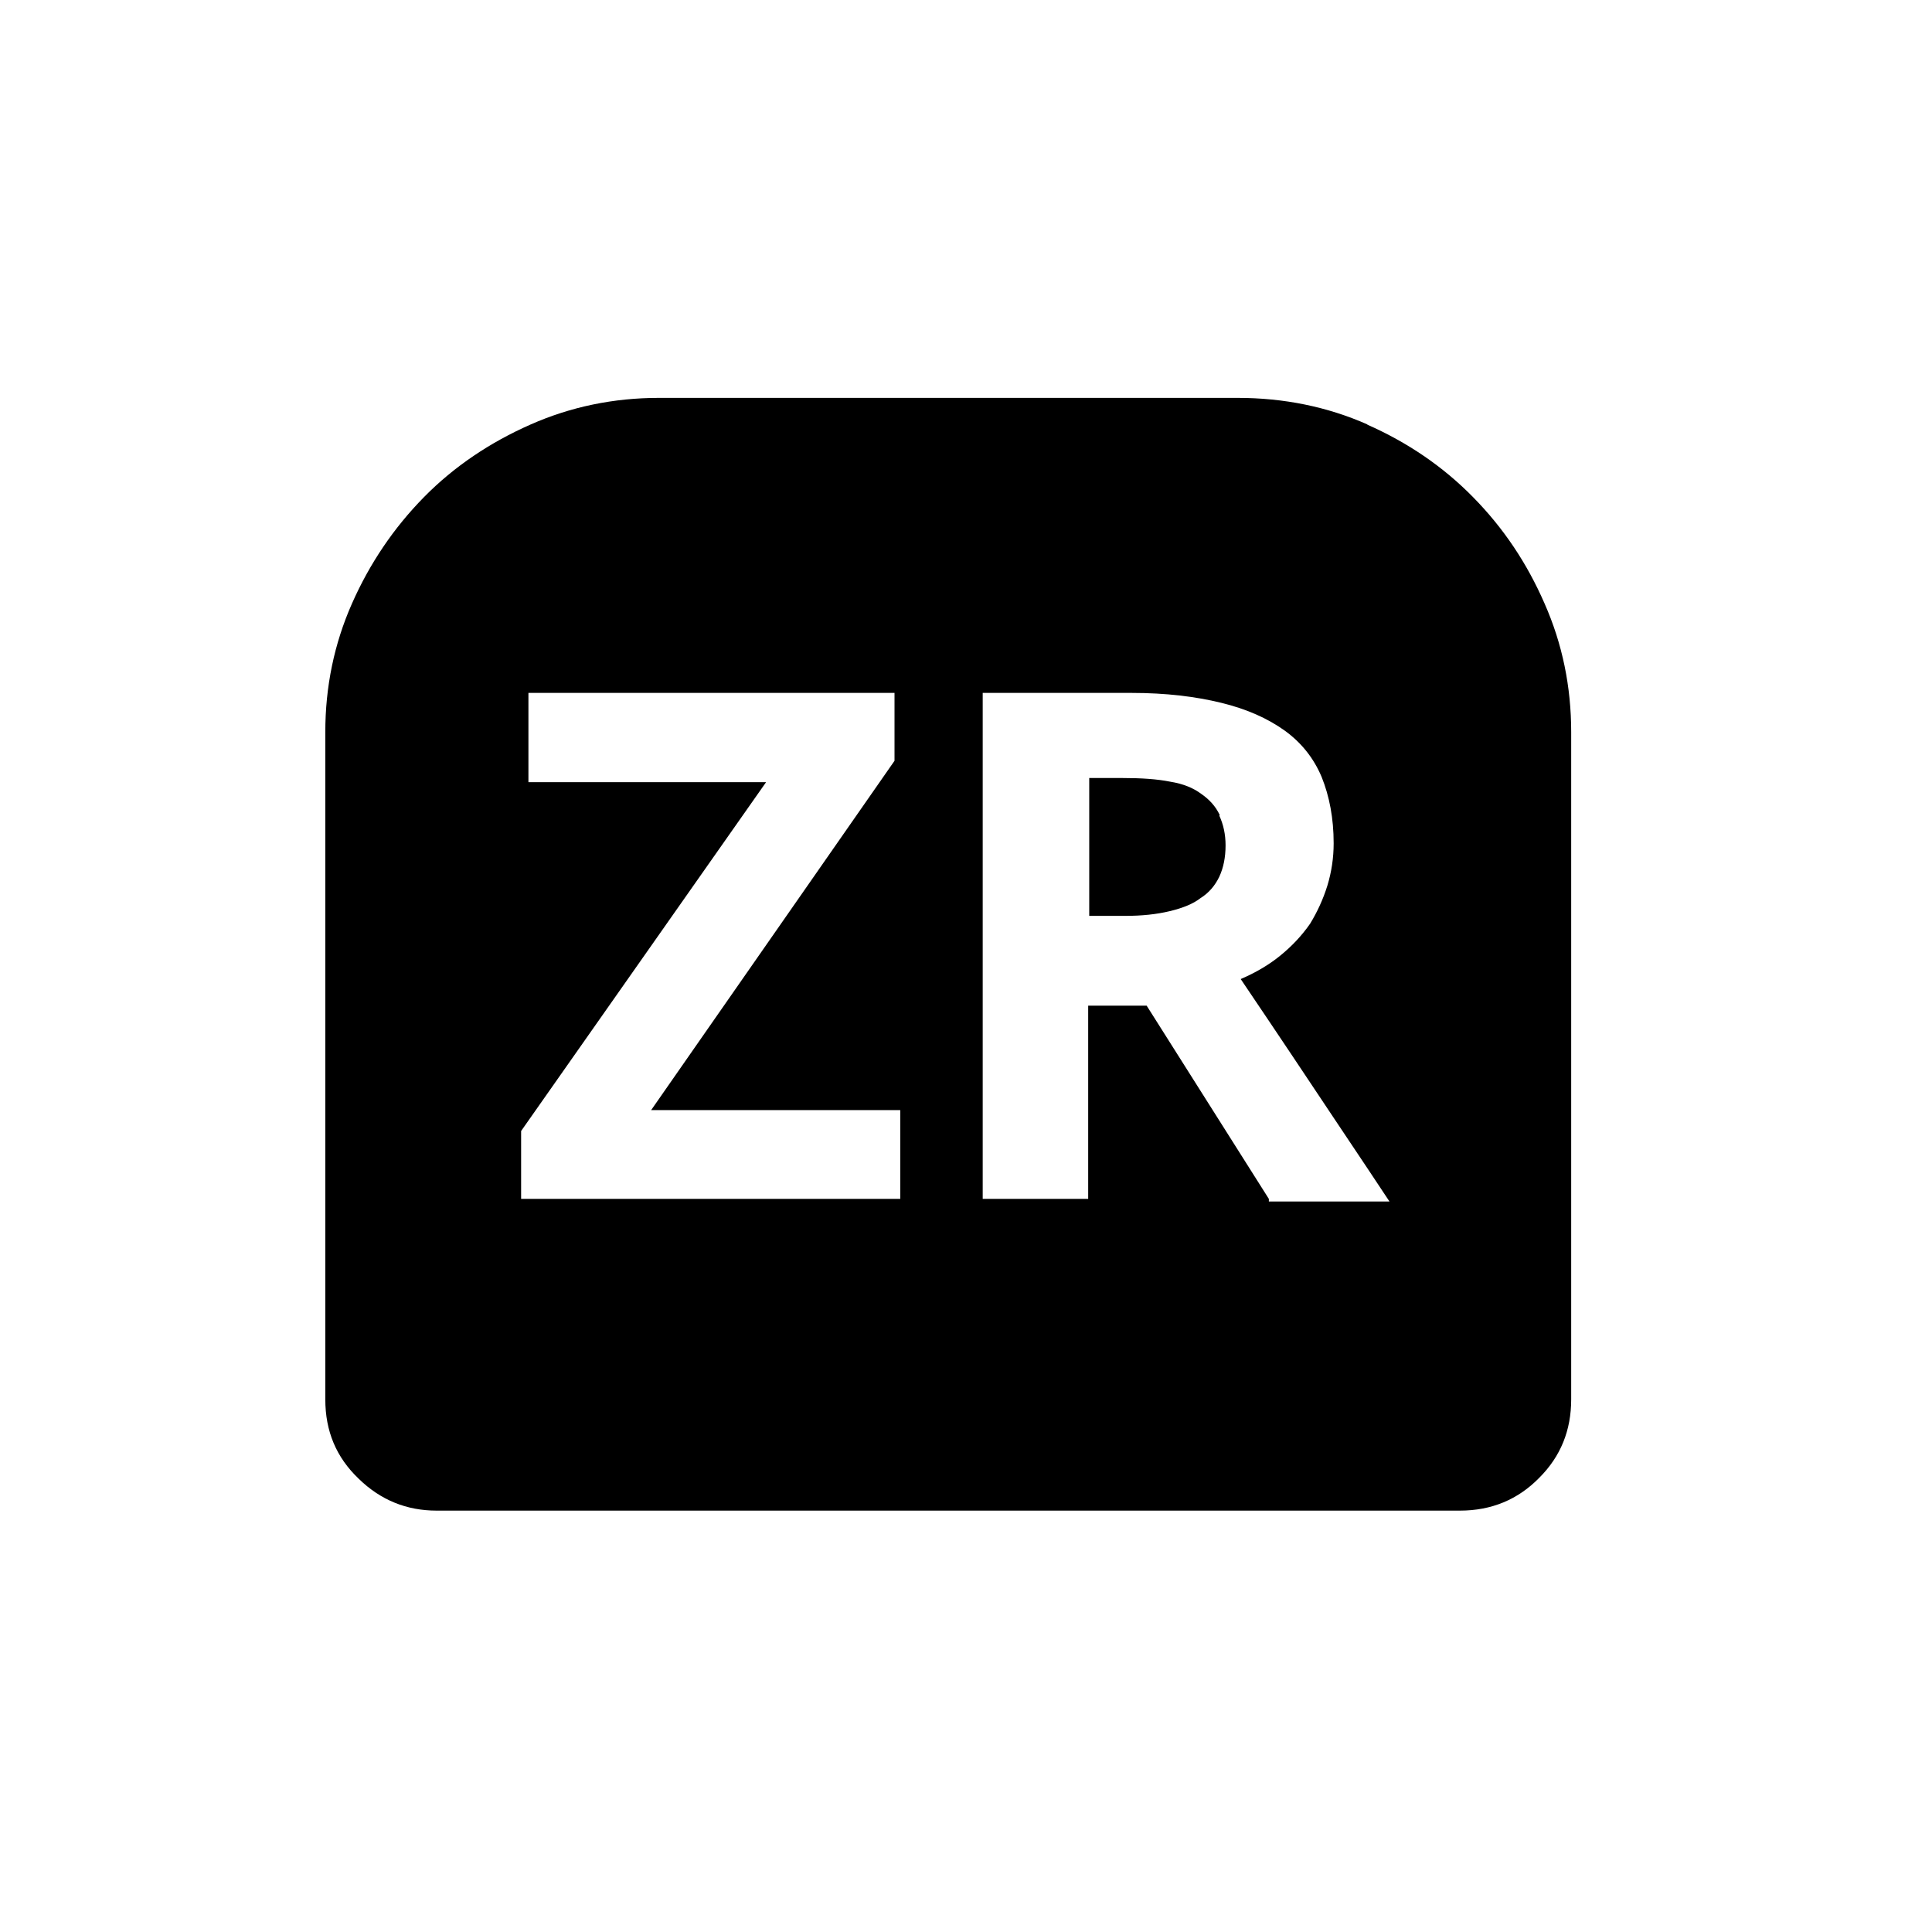
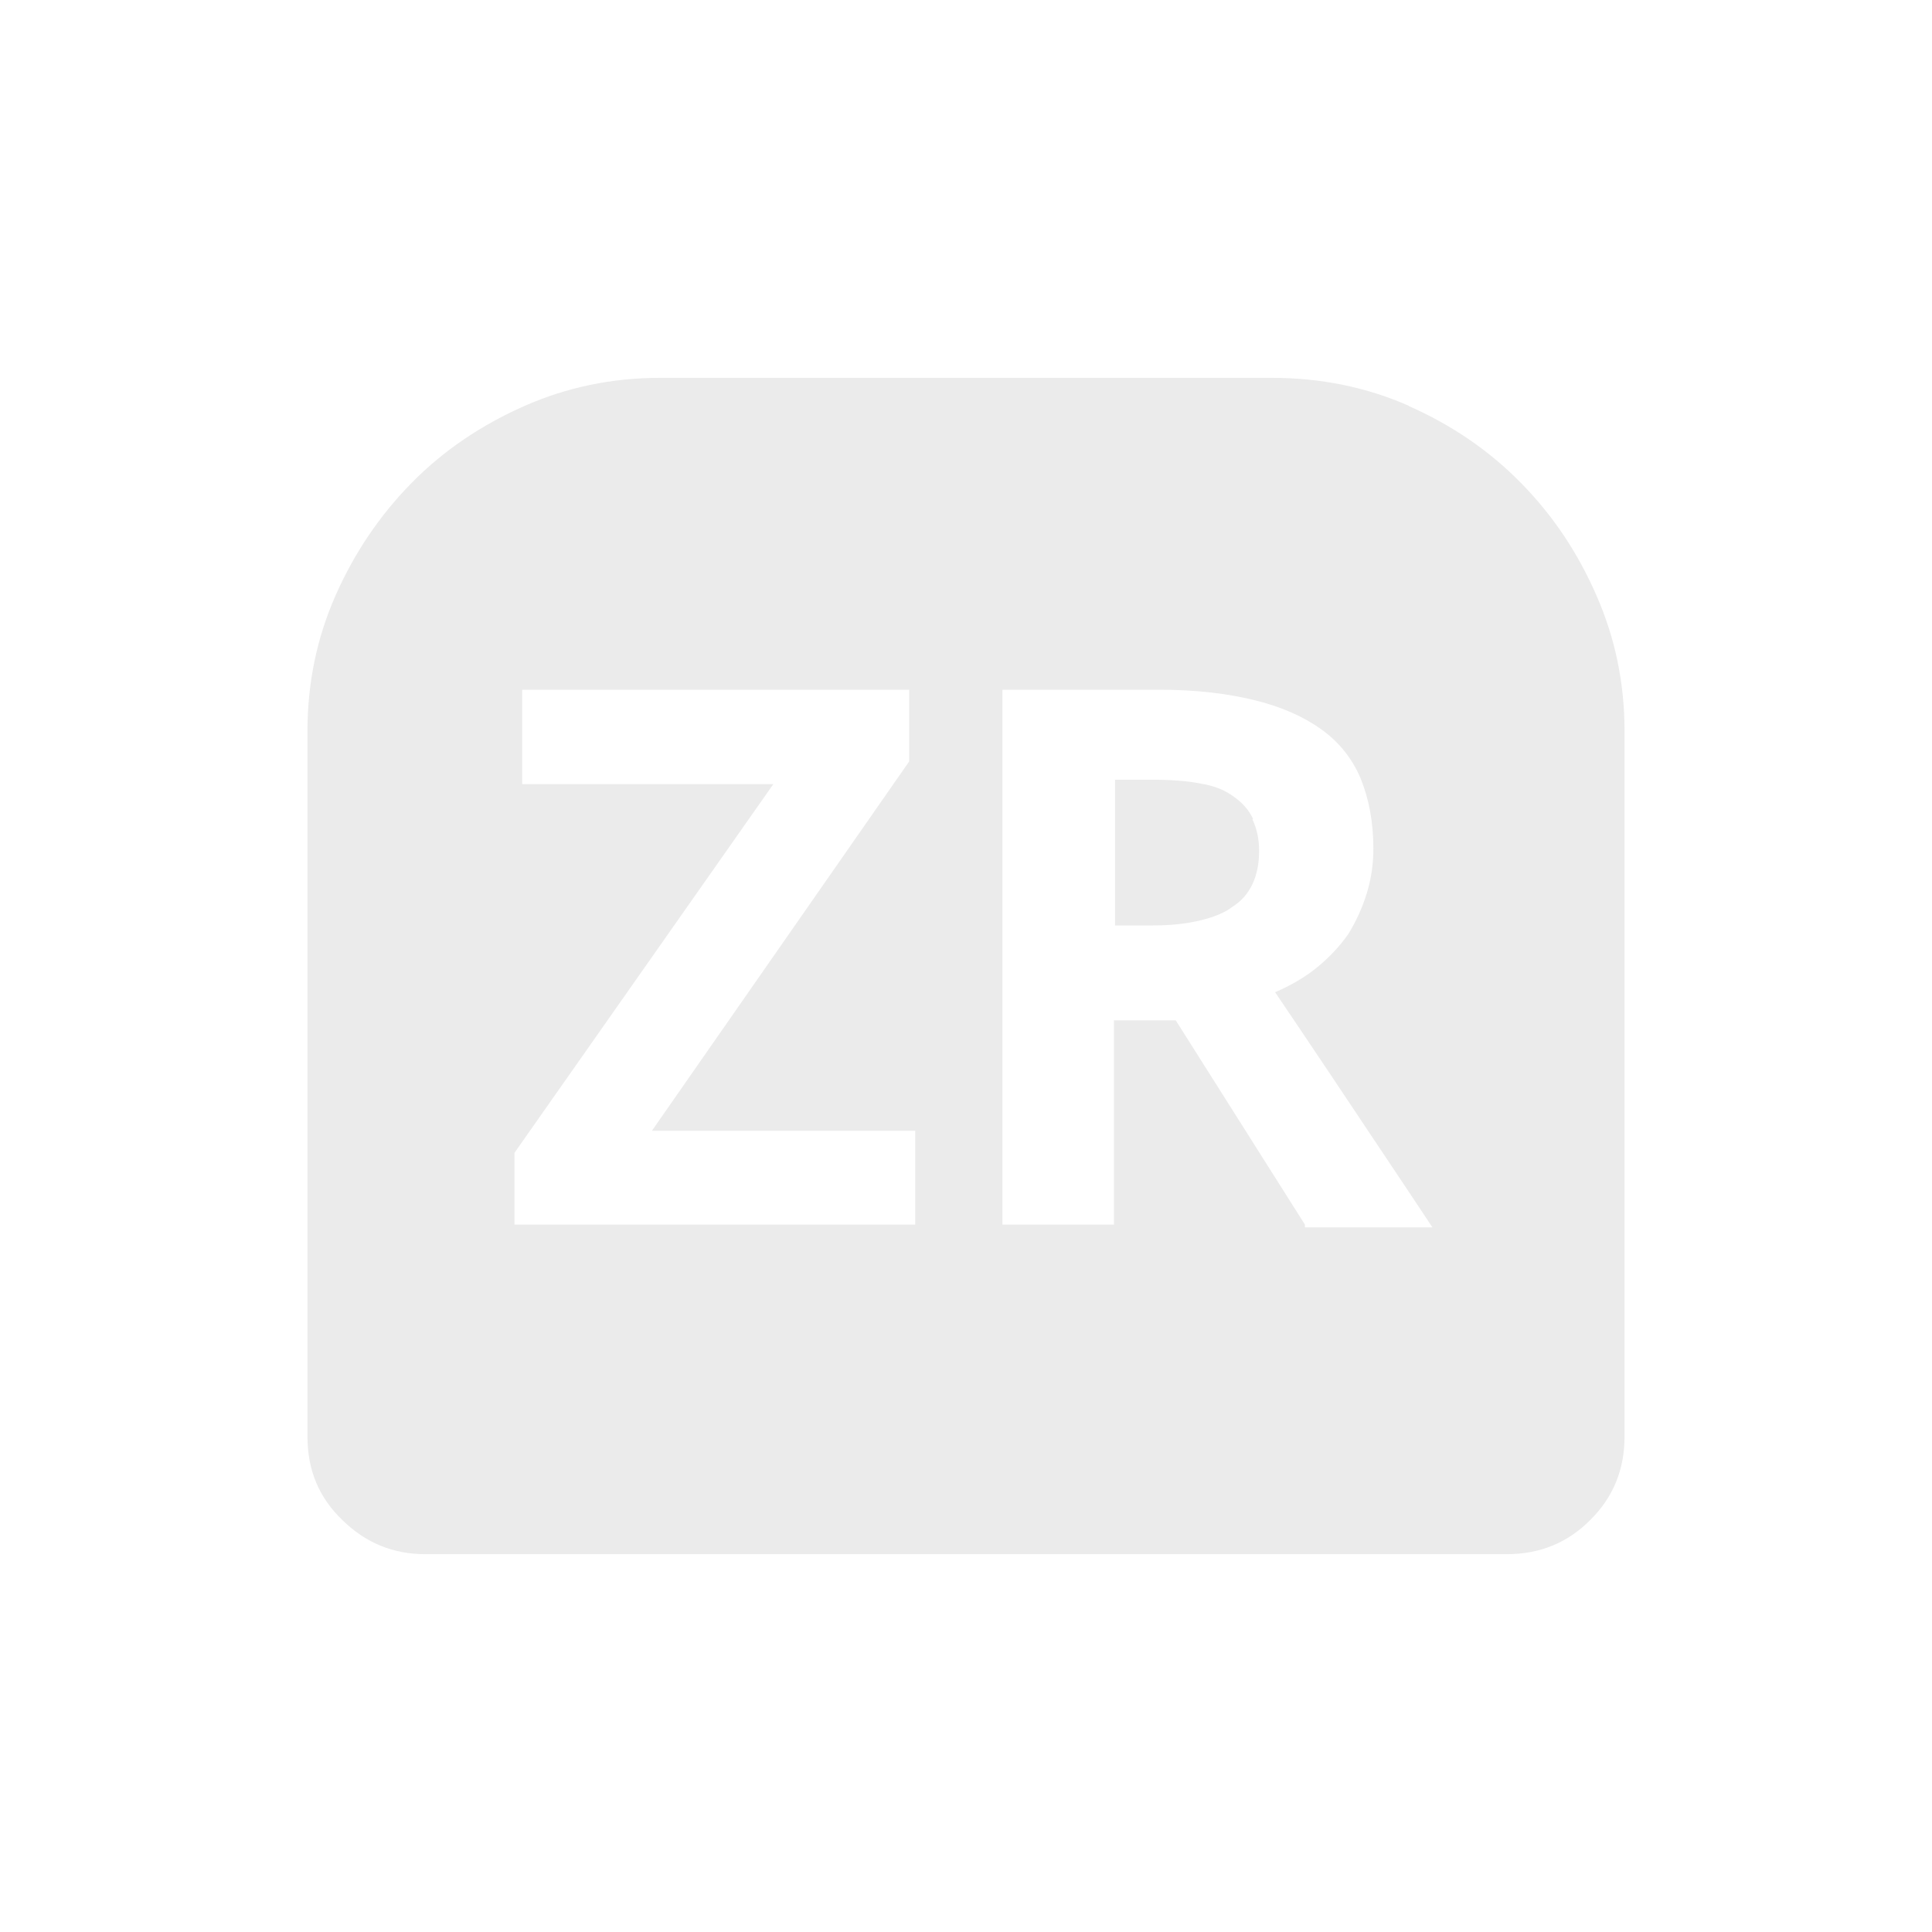
- <svg xmlns="http://www.w3.org/2000/svg" width="37" height="37" viewBox="0 0 37 37" fill="none">
-   <path d="M26.18 8.13C26.951 8.47 27.631 8.93 28.21 9.52C28.791 10.11 29.241 10.78 29.581 11.56C29.921 12.33 30.09 13.15 30.09 14.02V26.8C30.09 27.39 29.89 27.89 29.48 28.3C29.07 28.72 28.561 28.93 27.96 28.93H8.36C7.79 28.93 7.29 28.73 6.87 28.32C6.44 27.91 6.23 27.41 6.23 26.8V14.02C6.23 13.15 6.4 12.33 6.74 11.56C7.08 10.79 7.54 10.11 8.12 9.52C8.7 8.93 9.39 8.47 10.161 8.13C10.931 7.79 11.751 7.62 12.62 7.62H23.701C24.59 7.62 25.421 7.79 26.191 8.13H26.18ZM17.241 22.96V21.26H12.47L17.131 14.57V13.27H10.12V14.98H14.671L9.98 21.66V22.96H17.221H17.241ZM24.32 23.01H26.61C26.401 22.69 26.05 22.17 25.57 21.45C25.09 20.73 24.491 19.83 23.761 18.75C24.041 18.63 24.3 18.48 24.52 18.3C24.741 18.12 24.93 17.92 25.09 17.69C25.23 17.46 25.34 17.22 25.421 16.96C25.5 16.7 25.541 16.43 25.541 16.15C25.541 15.67 25.46 15.25 25.311 14.88C25.16 14.52 24.921 14.22 24.601 13.99C24.28 13.76 23.881 13.58 23.39 13.46C22.901 13.34 22.331 13.27 21.671 13.27H18.82V22.96H20.84V19.26H21.96L24.3 22.96V23.01H24.32ZM23.351 15.62C23.43 15.79 23.471 15.98 23.471 16.19C23.471 16.42 23.43 16.62 23.351 16.79C23.27 16.96 23.151 17.1 22.991 17.2C22.851 17.31 22.651 17.39 22.401 17.45C22.151 17.51 21.87 17.54 21.55 17.54H20.86V14.9H21.5C21.86 14.9 22.16 14.92 22.41 14.97C22.66 15.01 22.851 15.09 23 15.2C23.16 15.31 23.28 15.44 23.36 15.61L23.351 15.62Z" fill="black" />
+ <svg xmlns="http://www.w3.org/2000/svg" width="35" height="35" viewBox="0 0 35 35" fill="none">
+   <path d="M25.52 7.355C26.29 7.695 26.97 8.155 27.55 8.745C28.13 9.335 28.58 10.005 28.92 10.785C29.26 11.555 29.43 12.375 29.43 13.245V26.025C29.43 26.615 29.23 27.115 28.82 27.525C28.41 27.945 27.9 28.155 27.3 28.155H7.7C7.13 28.155 6.63 27.955 6.21 27.545C5.78 27.135 5.57 26.635 5.57 26.025V13.245C5.57 12.375 5.74 11.555 6.08 10.785C6.42 10.015 6.88 9.335 7.46 8.745C8.04 8.155 8.73 7.695 9.5 7.355C10.27 7.015 11.09 6.845 11.96 6.845H23.04C23.93 6.845 24.76 7.015 25.53 7.355H25.52ZM16.58 22.185V20.485H11.81L16.47 13.795V12.495H9.46V14.205H14.01L9.32 20.885V22.185H16.56H16.58ZM23.66 22.235H25.95C25.74 21.915 25.39 21.395 24.91 20.675C24.43 19.955 23.83 19.055 23.1 17.975C23.38 17.855 23.64 17.705 23.86 17.525C24.08 17.345 24.27 17.145 24.43 16.915C24.57 16.685 24.68 16.445 24.76 16.185C24.84 15.925 24.88 15.655 24.88 15.375C24.88 14.895 24.8 14.475 24.65 14.105C24.5 13.745 24.26 13.445 23.94 13.215C23.62 12.985 23.22 12.805 22.73 12.685C22.24 12.565 21.67 12.495 21.01 12.495H18.16V22.185H20.18V18.485H21.3L23.64 22.185V22.235H23.66ZM22.69 14.845C22.77 15.015 22.81 15.205 22.81 15.415C22.81 15.645 22.77 15.845 22.69 16.015C22.61 16.185 22.49 16.325 22.33 16.425C22.19 16.535 21.99 16.615 21.74 16.675C21.49 16.735 21.21 16.765 20.89 16.765H20.2V14.125H20.84C21.2 14.125 21.5 14.145 21.75 14.195C22 14.235 22.19 14.315 22.34 14.425C22.5 14.535 22.62 14.665 22.7 14.835L22.69 14.845Z" fill="#EBEBEB" />
</svg>
